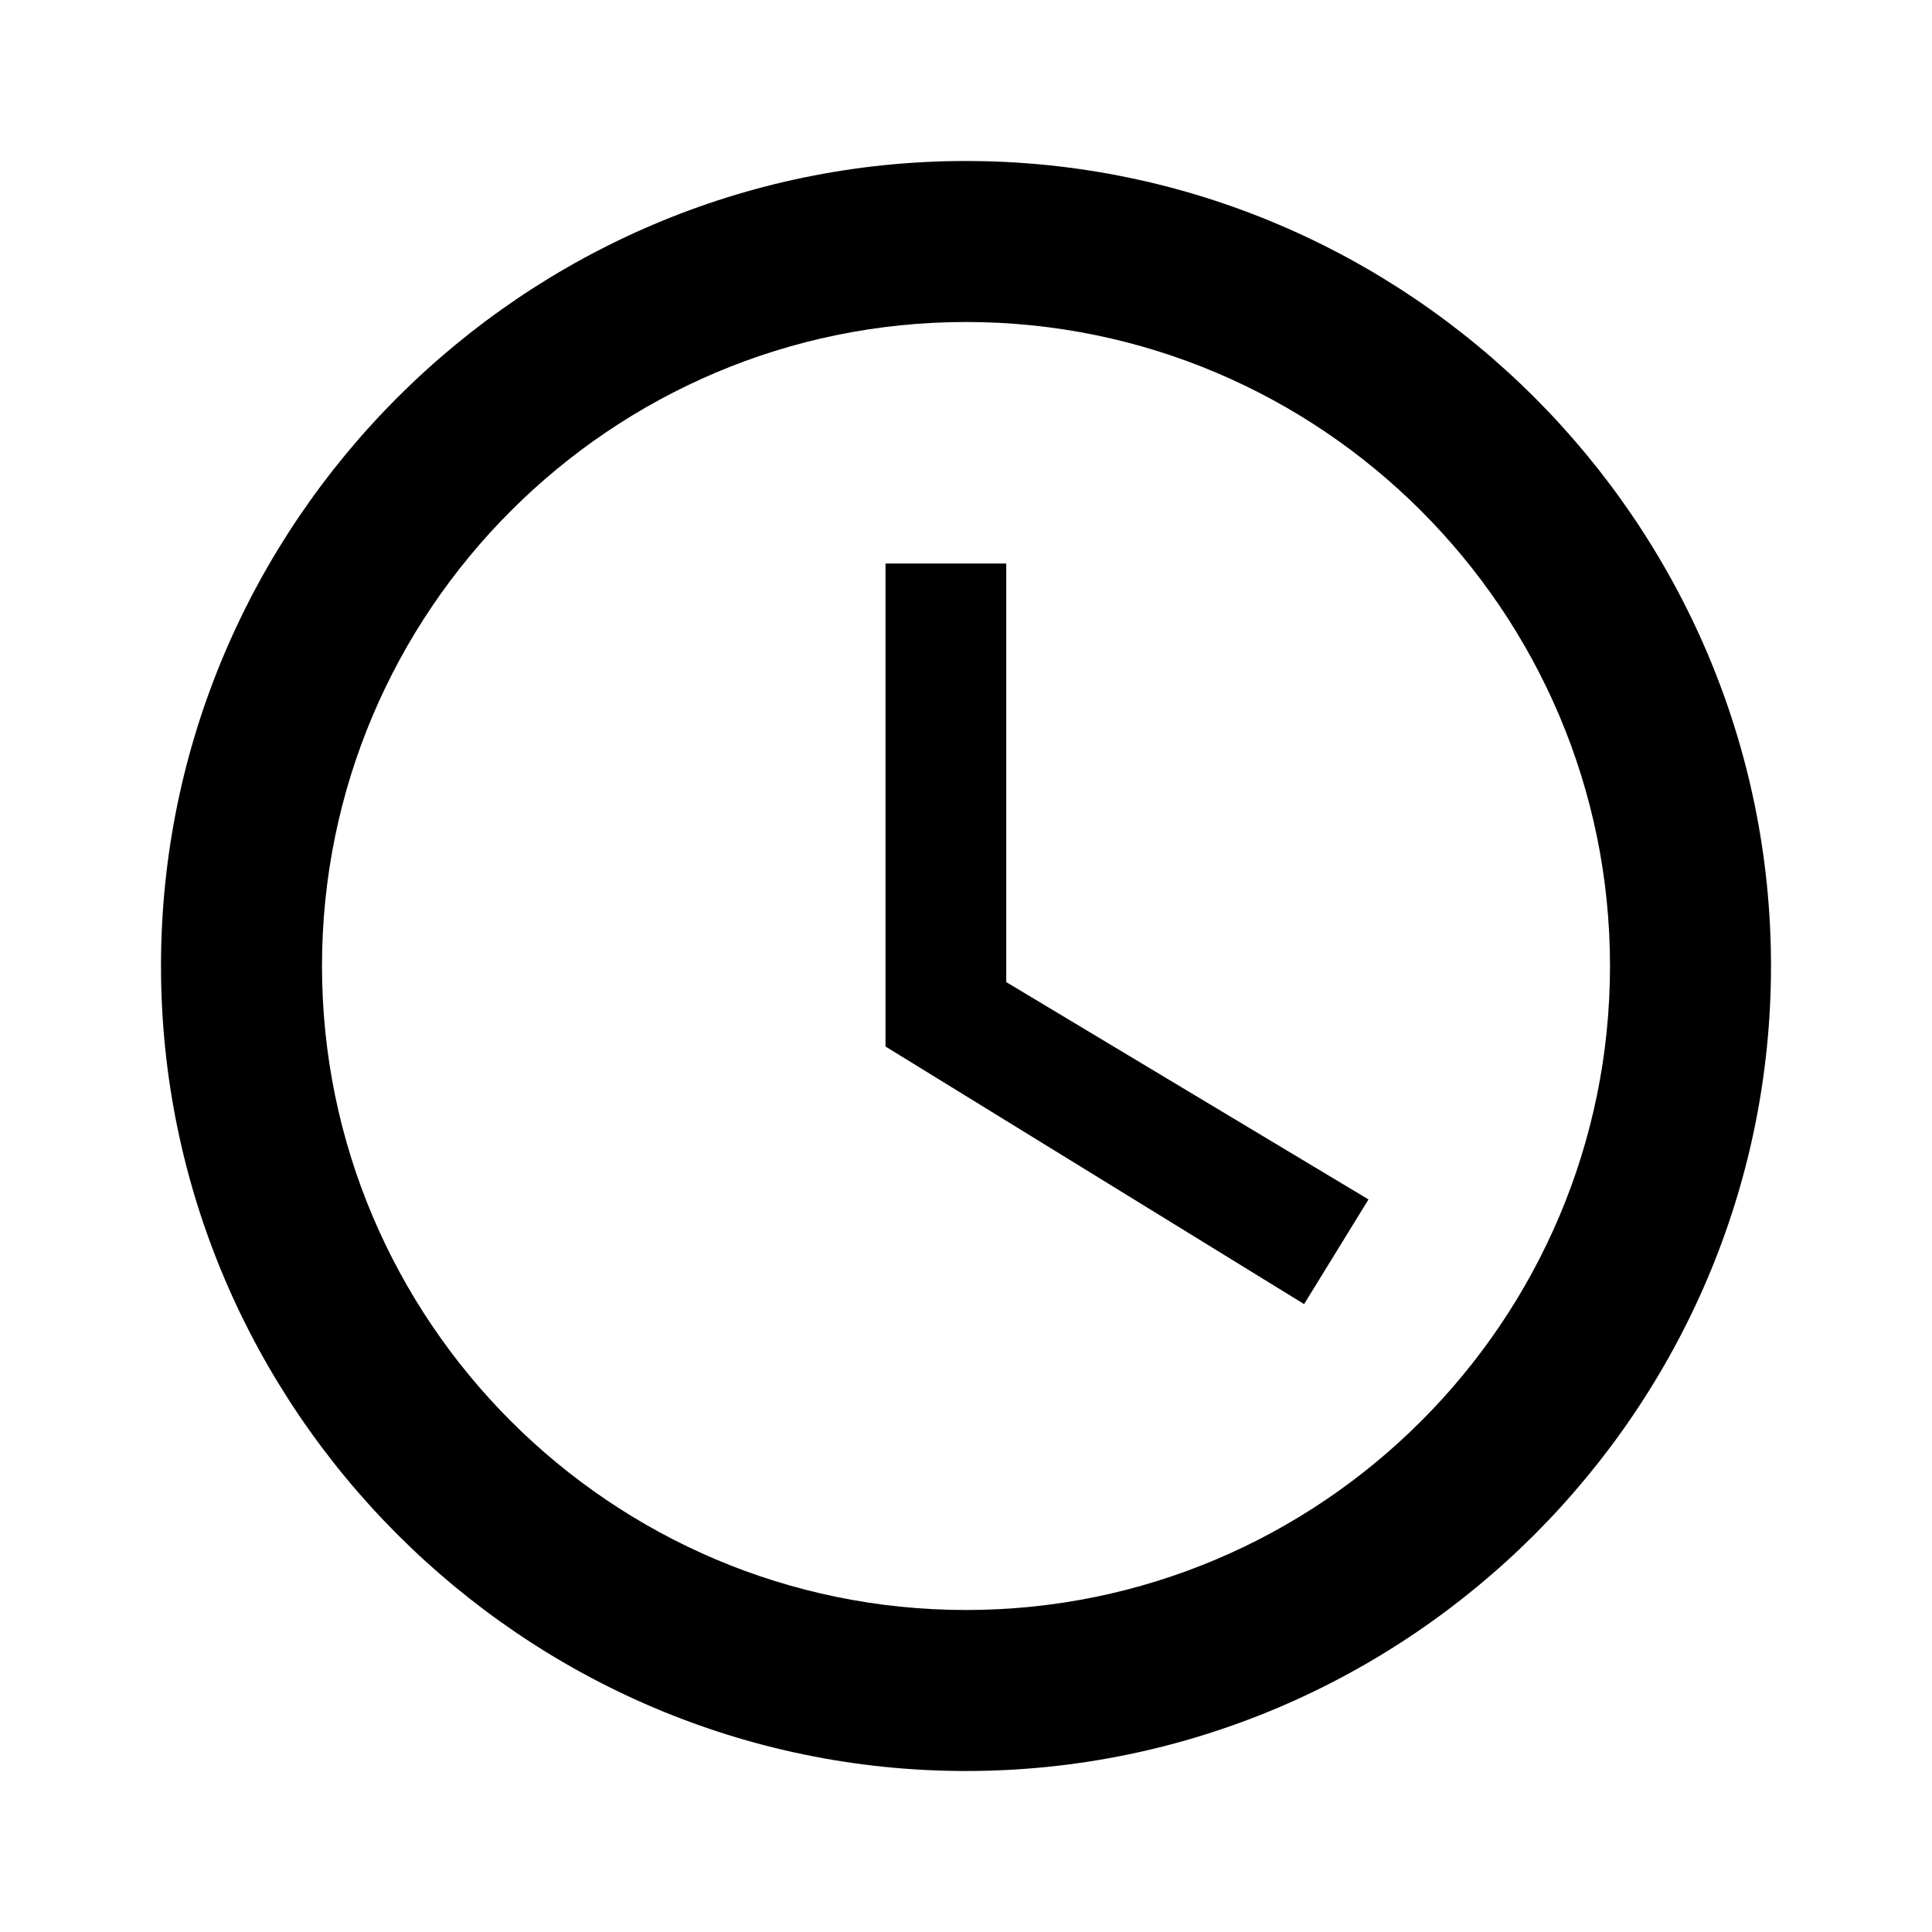
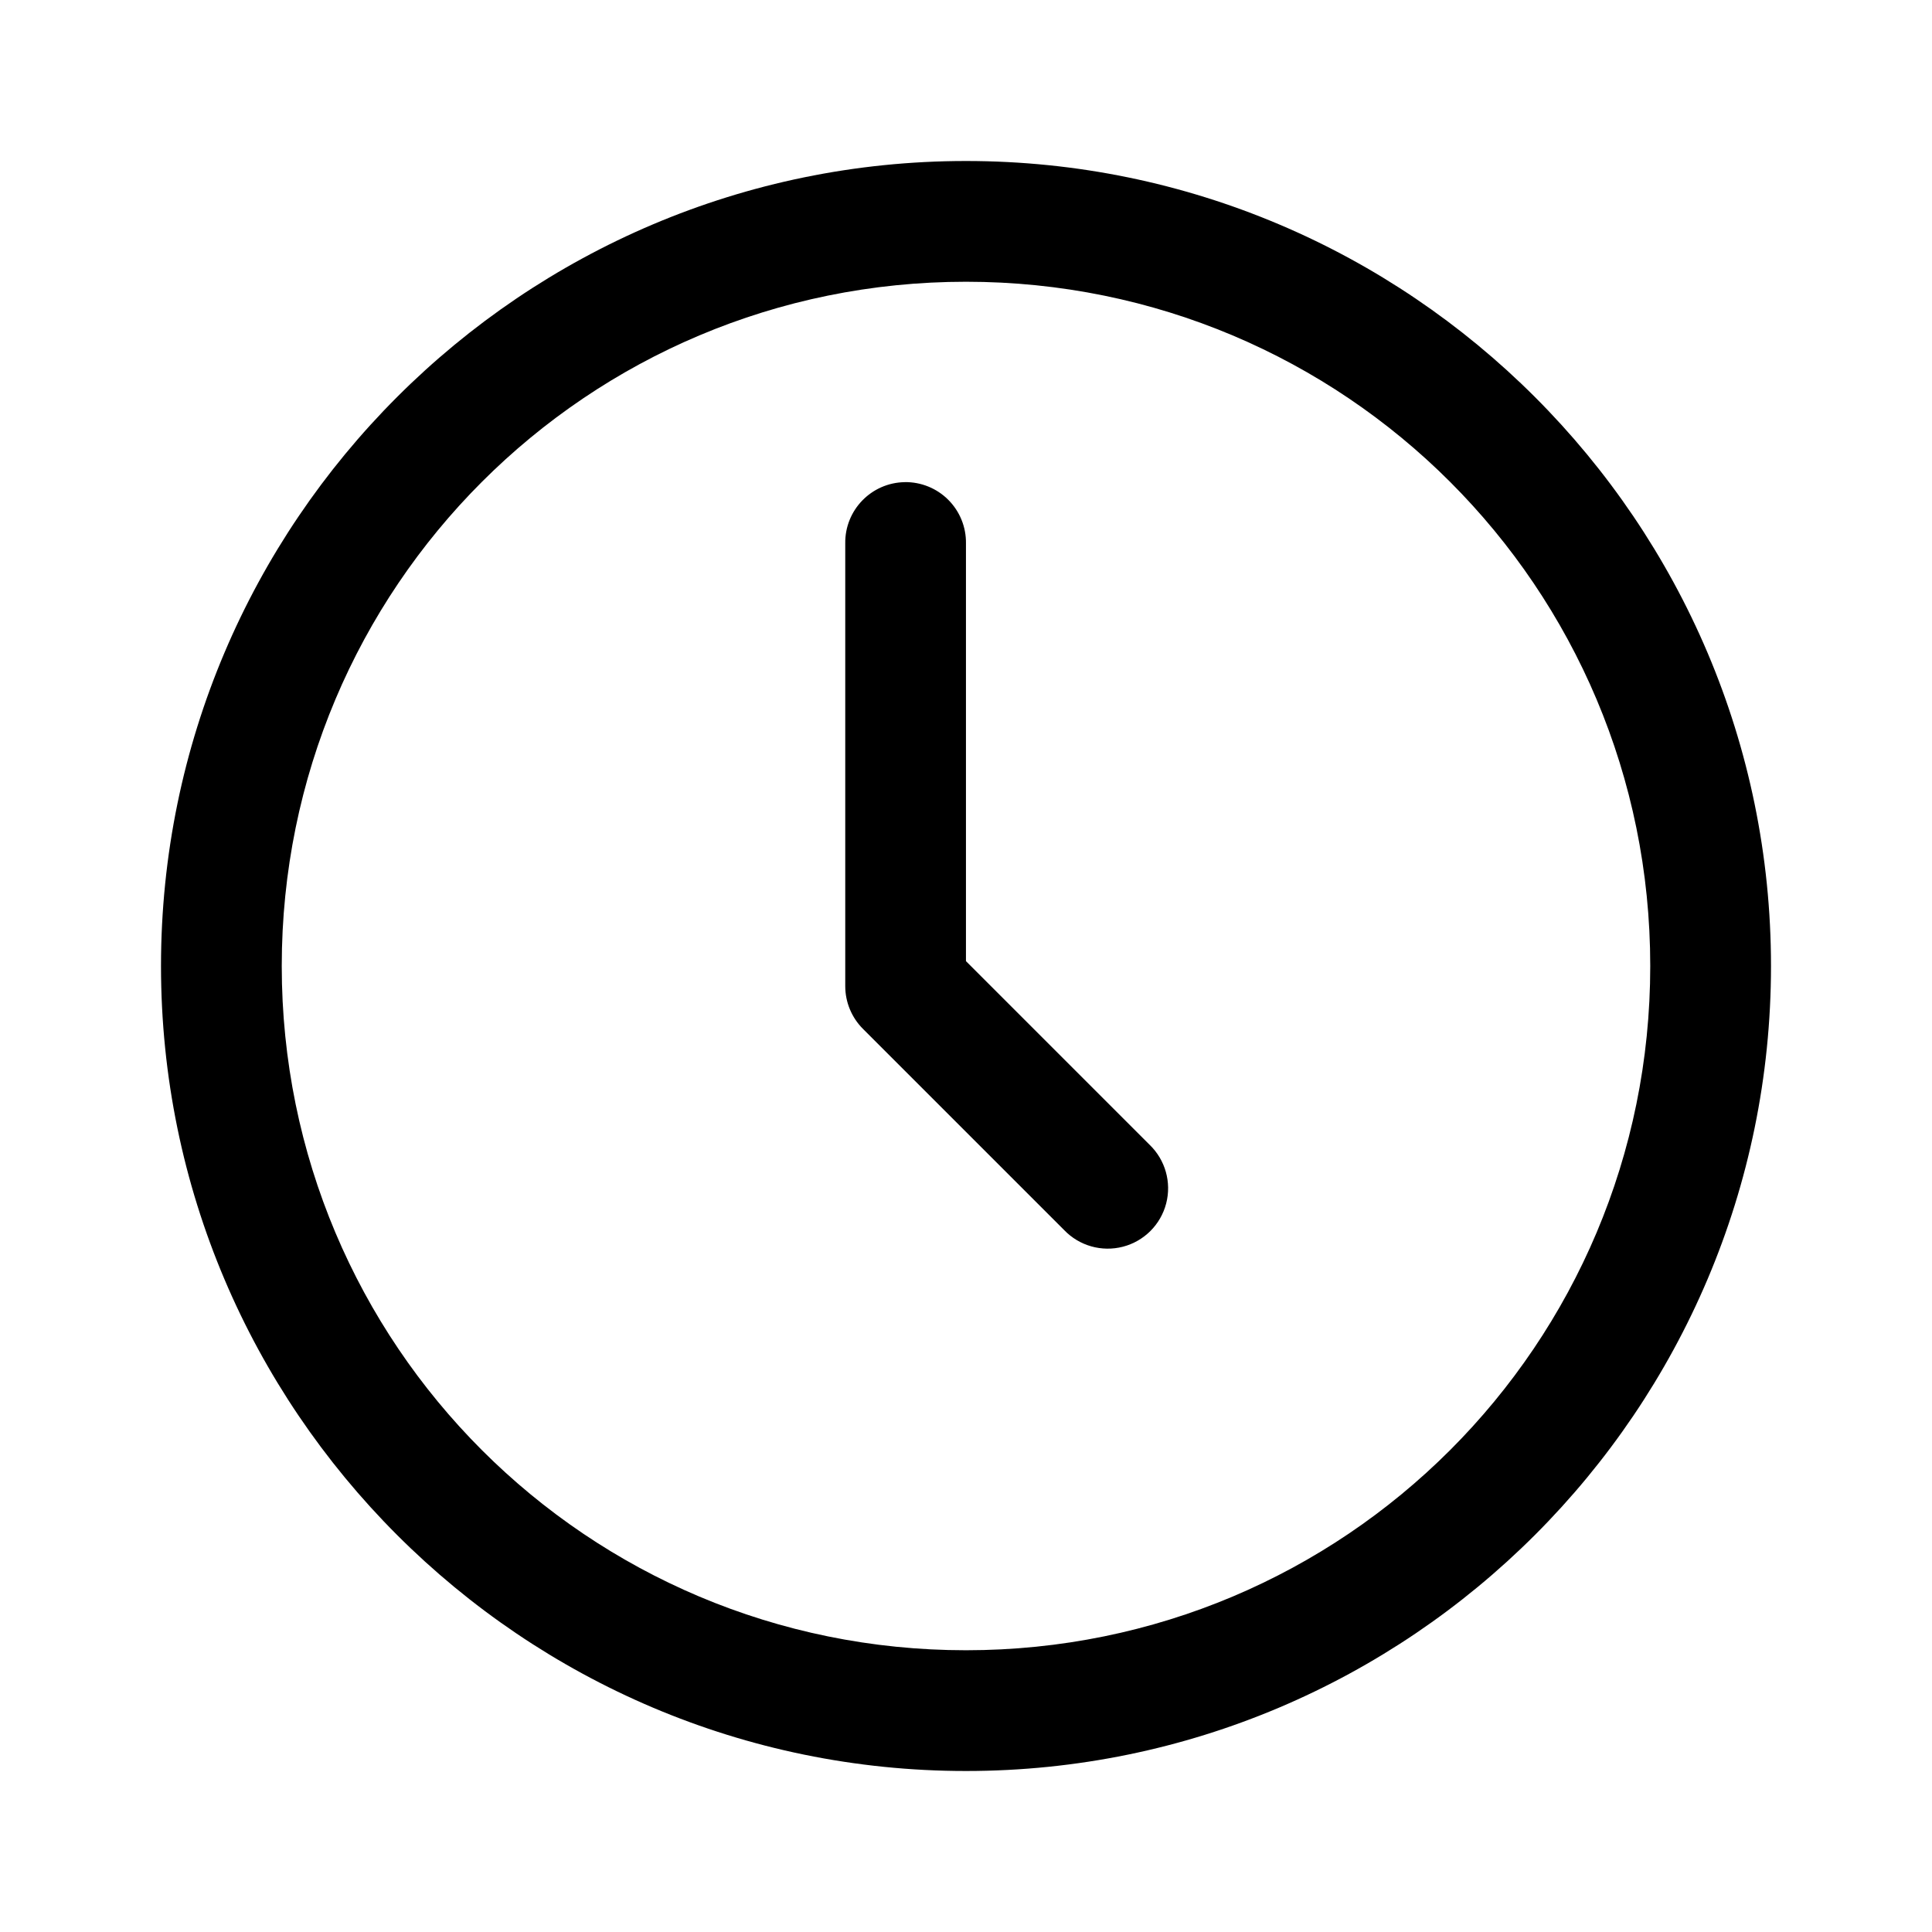
- <svg xmlns="http://www.w3.org/2000/svg" width="24" height="24" viewBox="0 0 24 24" id="watch-later">
-   <path d="M12 2C6.5 2 2 6.5 2 12s4.5 10 10 10 10-4.5 10-10S17.5 2 12 2zm0 18c-4.41 0-8-3.59-8-8s3.59-8 8-8 8 3.59 8 8-3.59 8-8 8zm.5-13H11v6l5.2 3.2.8-1.3-4.5-2.7z" />
+ <svg xmlns="http://www.w3.org/2000/svg" version="1.1" width="48px" height="48px" viewBox="0,0,256,256">
+   <g fill="#000000" fill-rule="nonzero" stroke="none" stroke-width="1" stroke-linecap="butt" stroke-linejoin="miter" stroke-miterlimit="10" stroke-dasharray="" stroke-dashoffset="0" font-family="none" font-weight="none" font-size="none" text-anchor="none" style="mix-blend-mode: normal">
+     <g transform="scale(5.33333,5.33333)">
+       <path d="M24,4c-11.028,0 -20,8.972 -20,20c0,11.028 8.972,20 20,20c11.028,0 20,-8.972 20,-20c0,-11.028 -8.972,-20 -20,-20zM24,7c9.407,0 17,7.593 17,17c0,9.407 -7.593,17 -17,17c-9.407,0 -17,-7.593 -17,-17c0,-9.407 7.593,-17 17,-17zM22.477,11.979c-0.828,0.013 -1.488,0.694 -1.477,1.521v11c0,0.398 0.158,0.779 0.439,1.061l5,5c0.376,0.392 0.935,0.55 1.461,0.413c0.526,-0.137 0.936,-0.548 1.073,-1.073c0.137,-0.526 -0.021,-1.084 -0.413,-1.461l-4.561,-4.561v-10.379c0.006,-0.406 -0.153,-0.796 -0.44,-1.083c-0.287,-0.287 -0.678,-0.445 -1.084,-0.439z" />
+     </g>
+   </g>
</svg>
